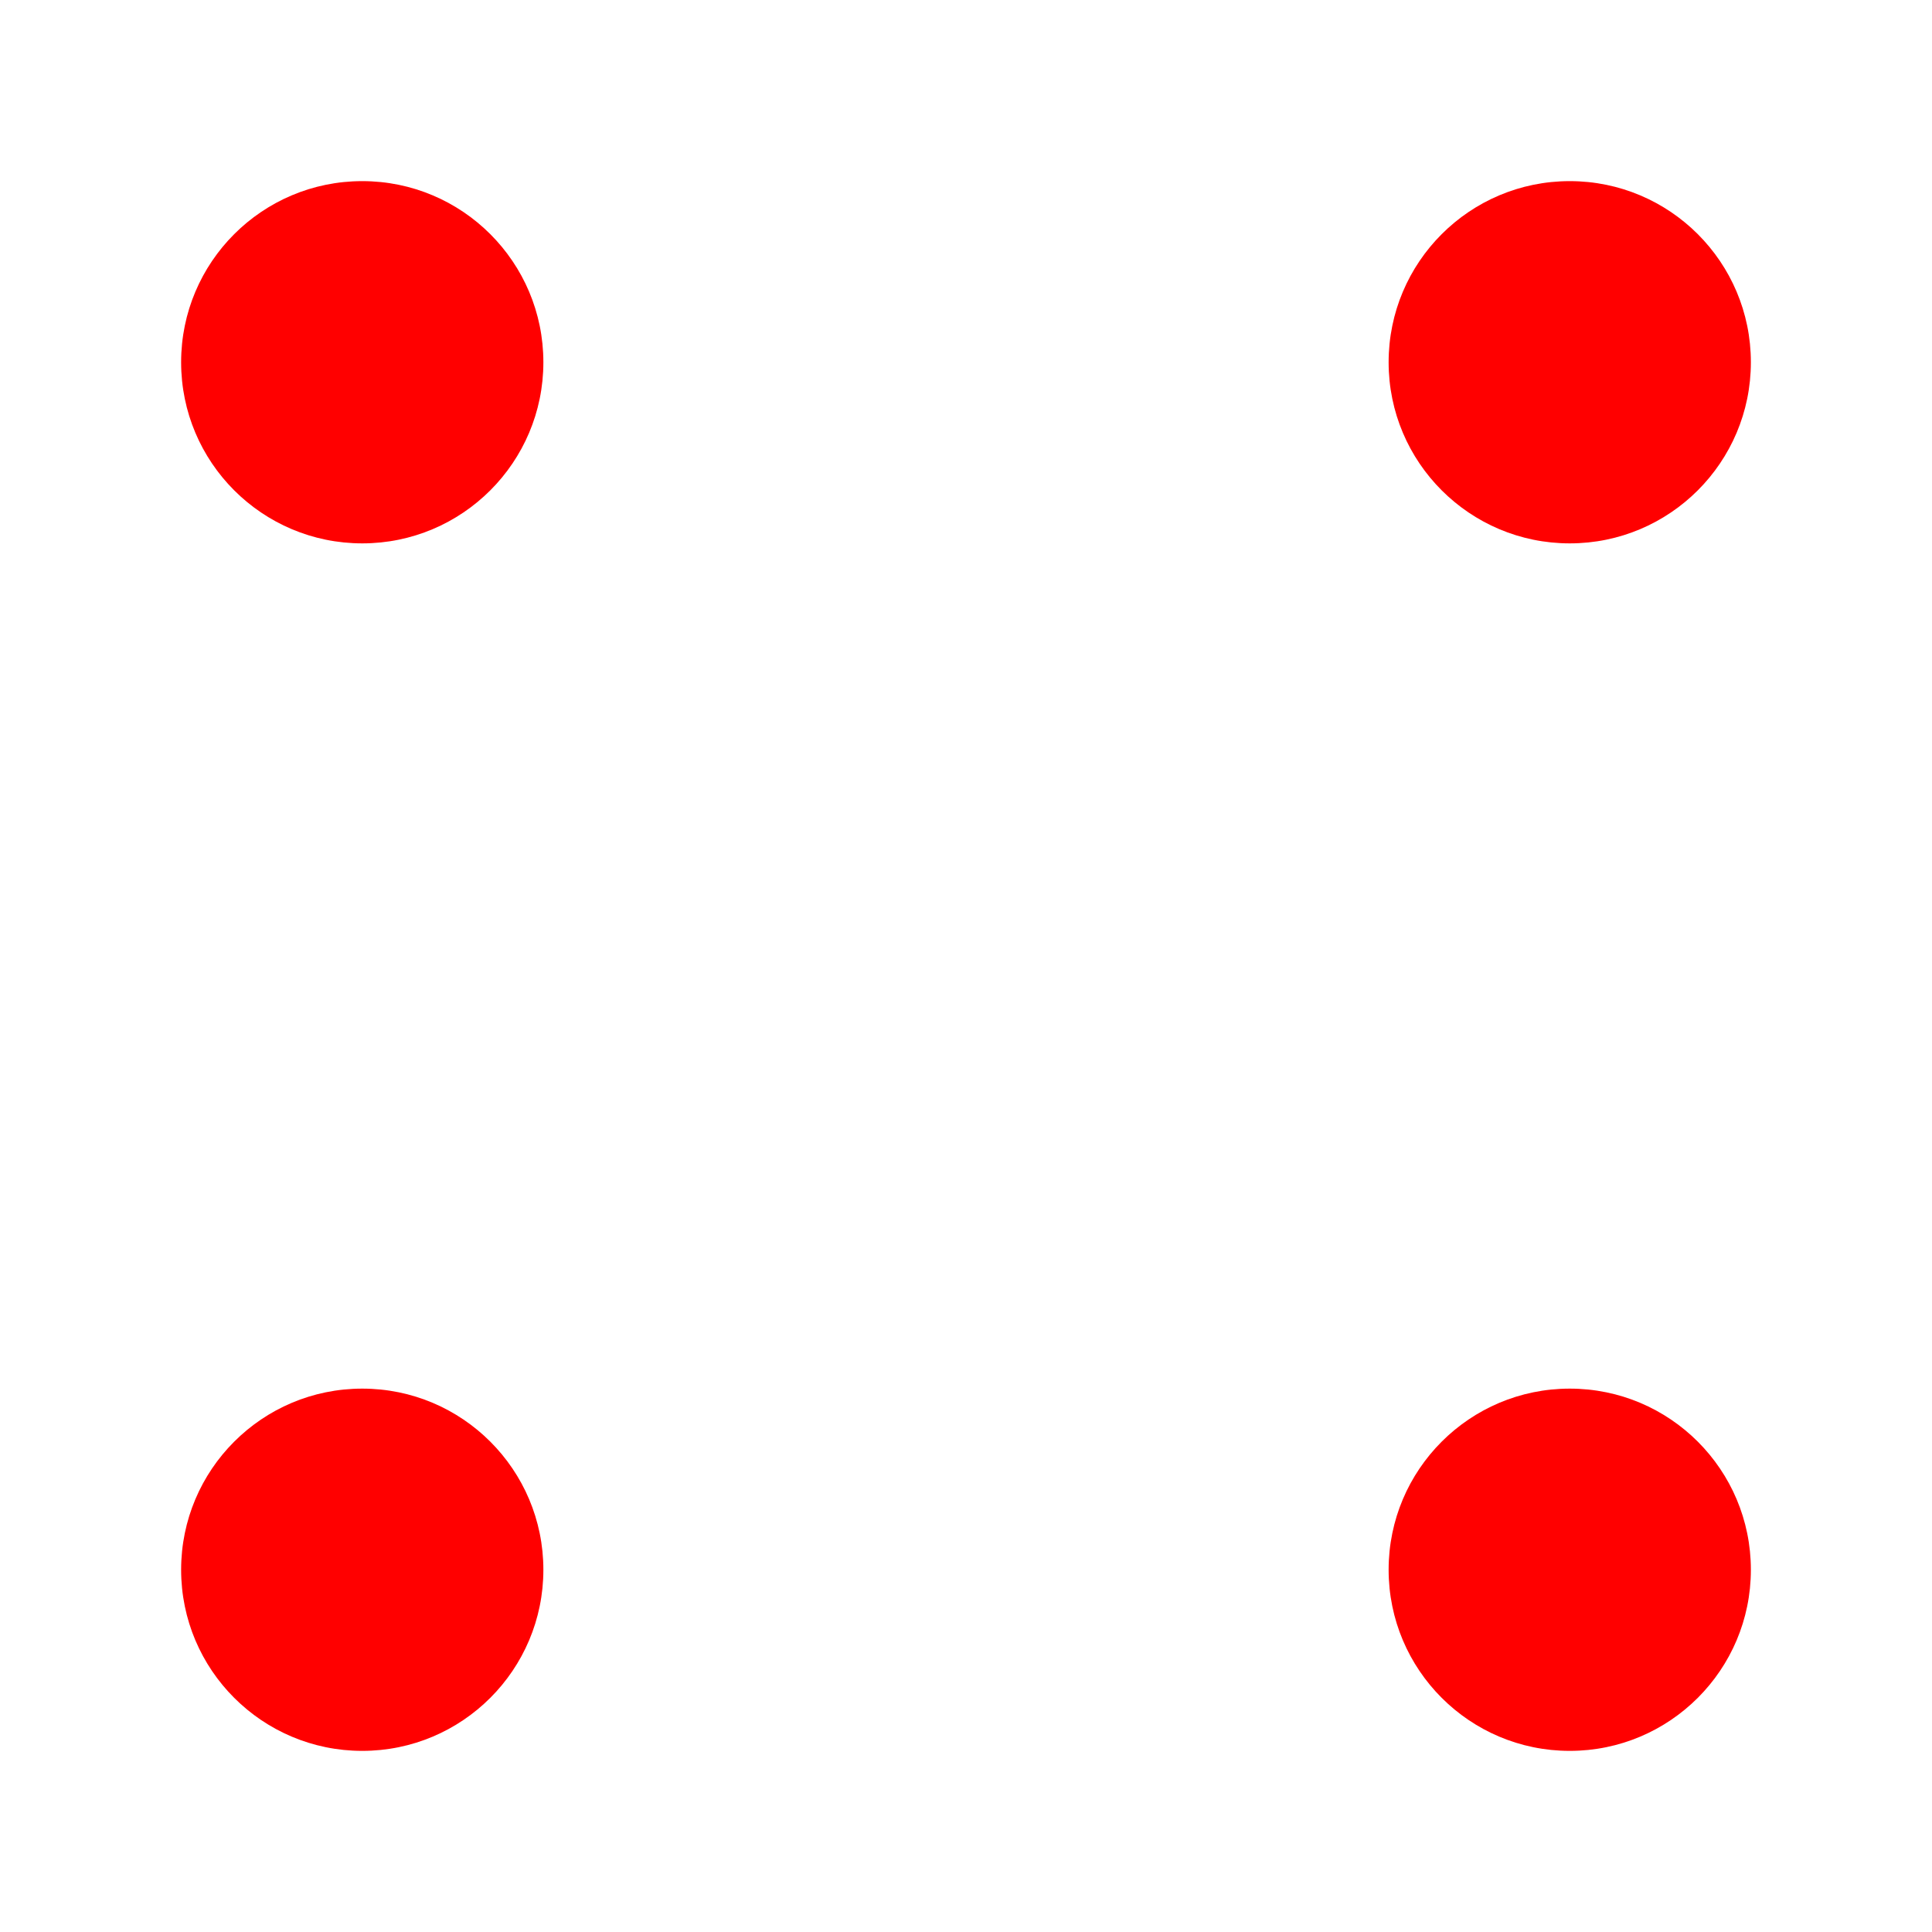
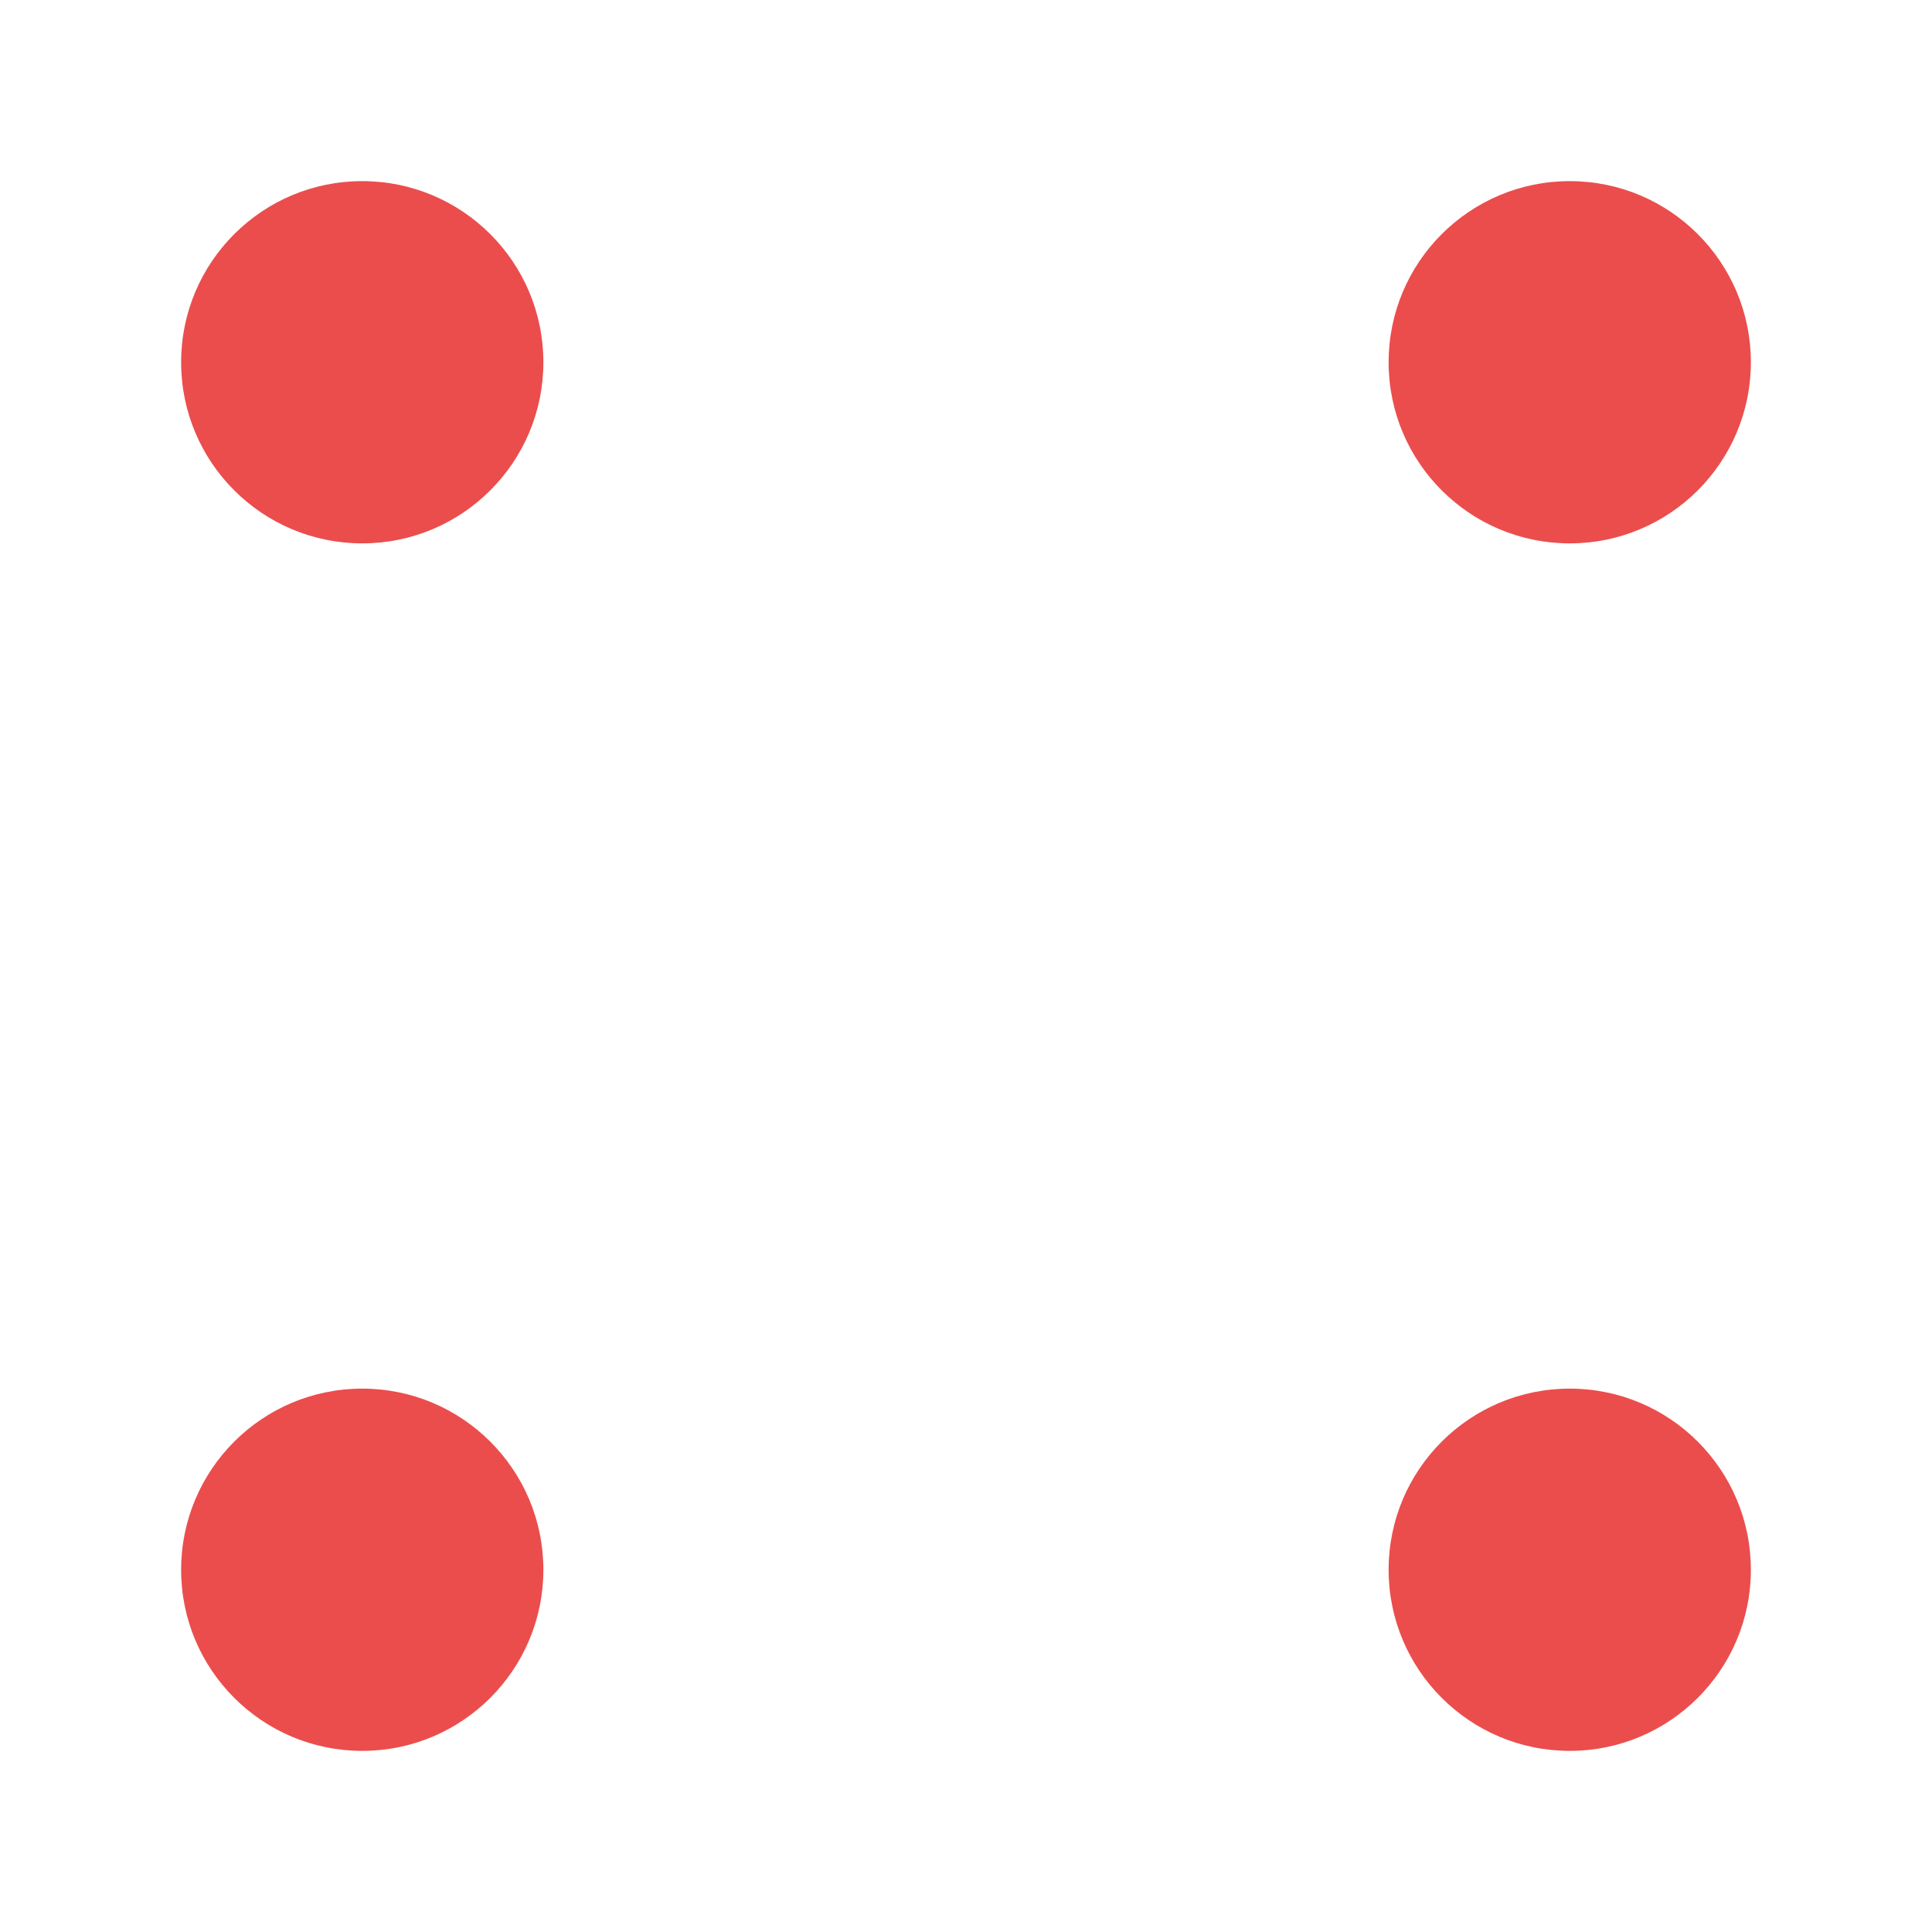
- <svg xmlns="http://www.w3.org/2000/svg" width="64" height="64" viewBox="0 0 64 64" style="background-color: #fff;" fill="red">
+ <svg xmlns="http://www.w3.org/2000/svg" width="64" height="64" viewBox="0 0 64 64" style="background-color: #fff;" fill="#eb4d4d">
  <circle cx="12" cy="12" r="6" />
  <circle cx="12" cy="52" r="6" />
  <circle cx="52" cy="12" r="6" />
  <circle cx="52" cy="52" r="6" />
</svg>
